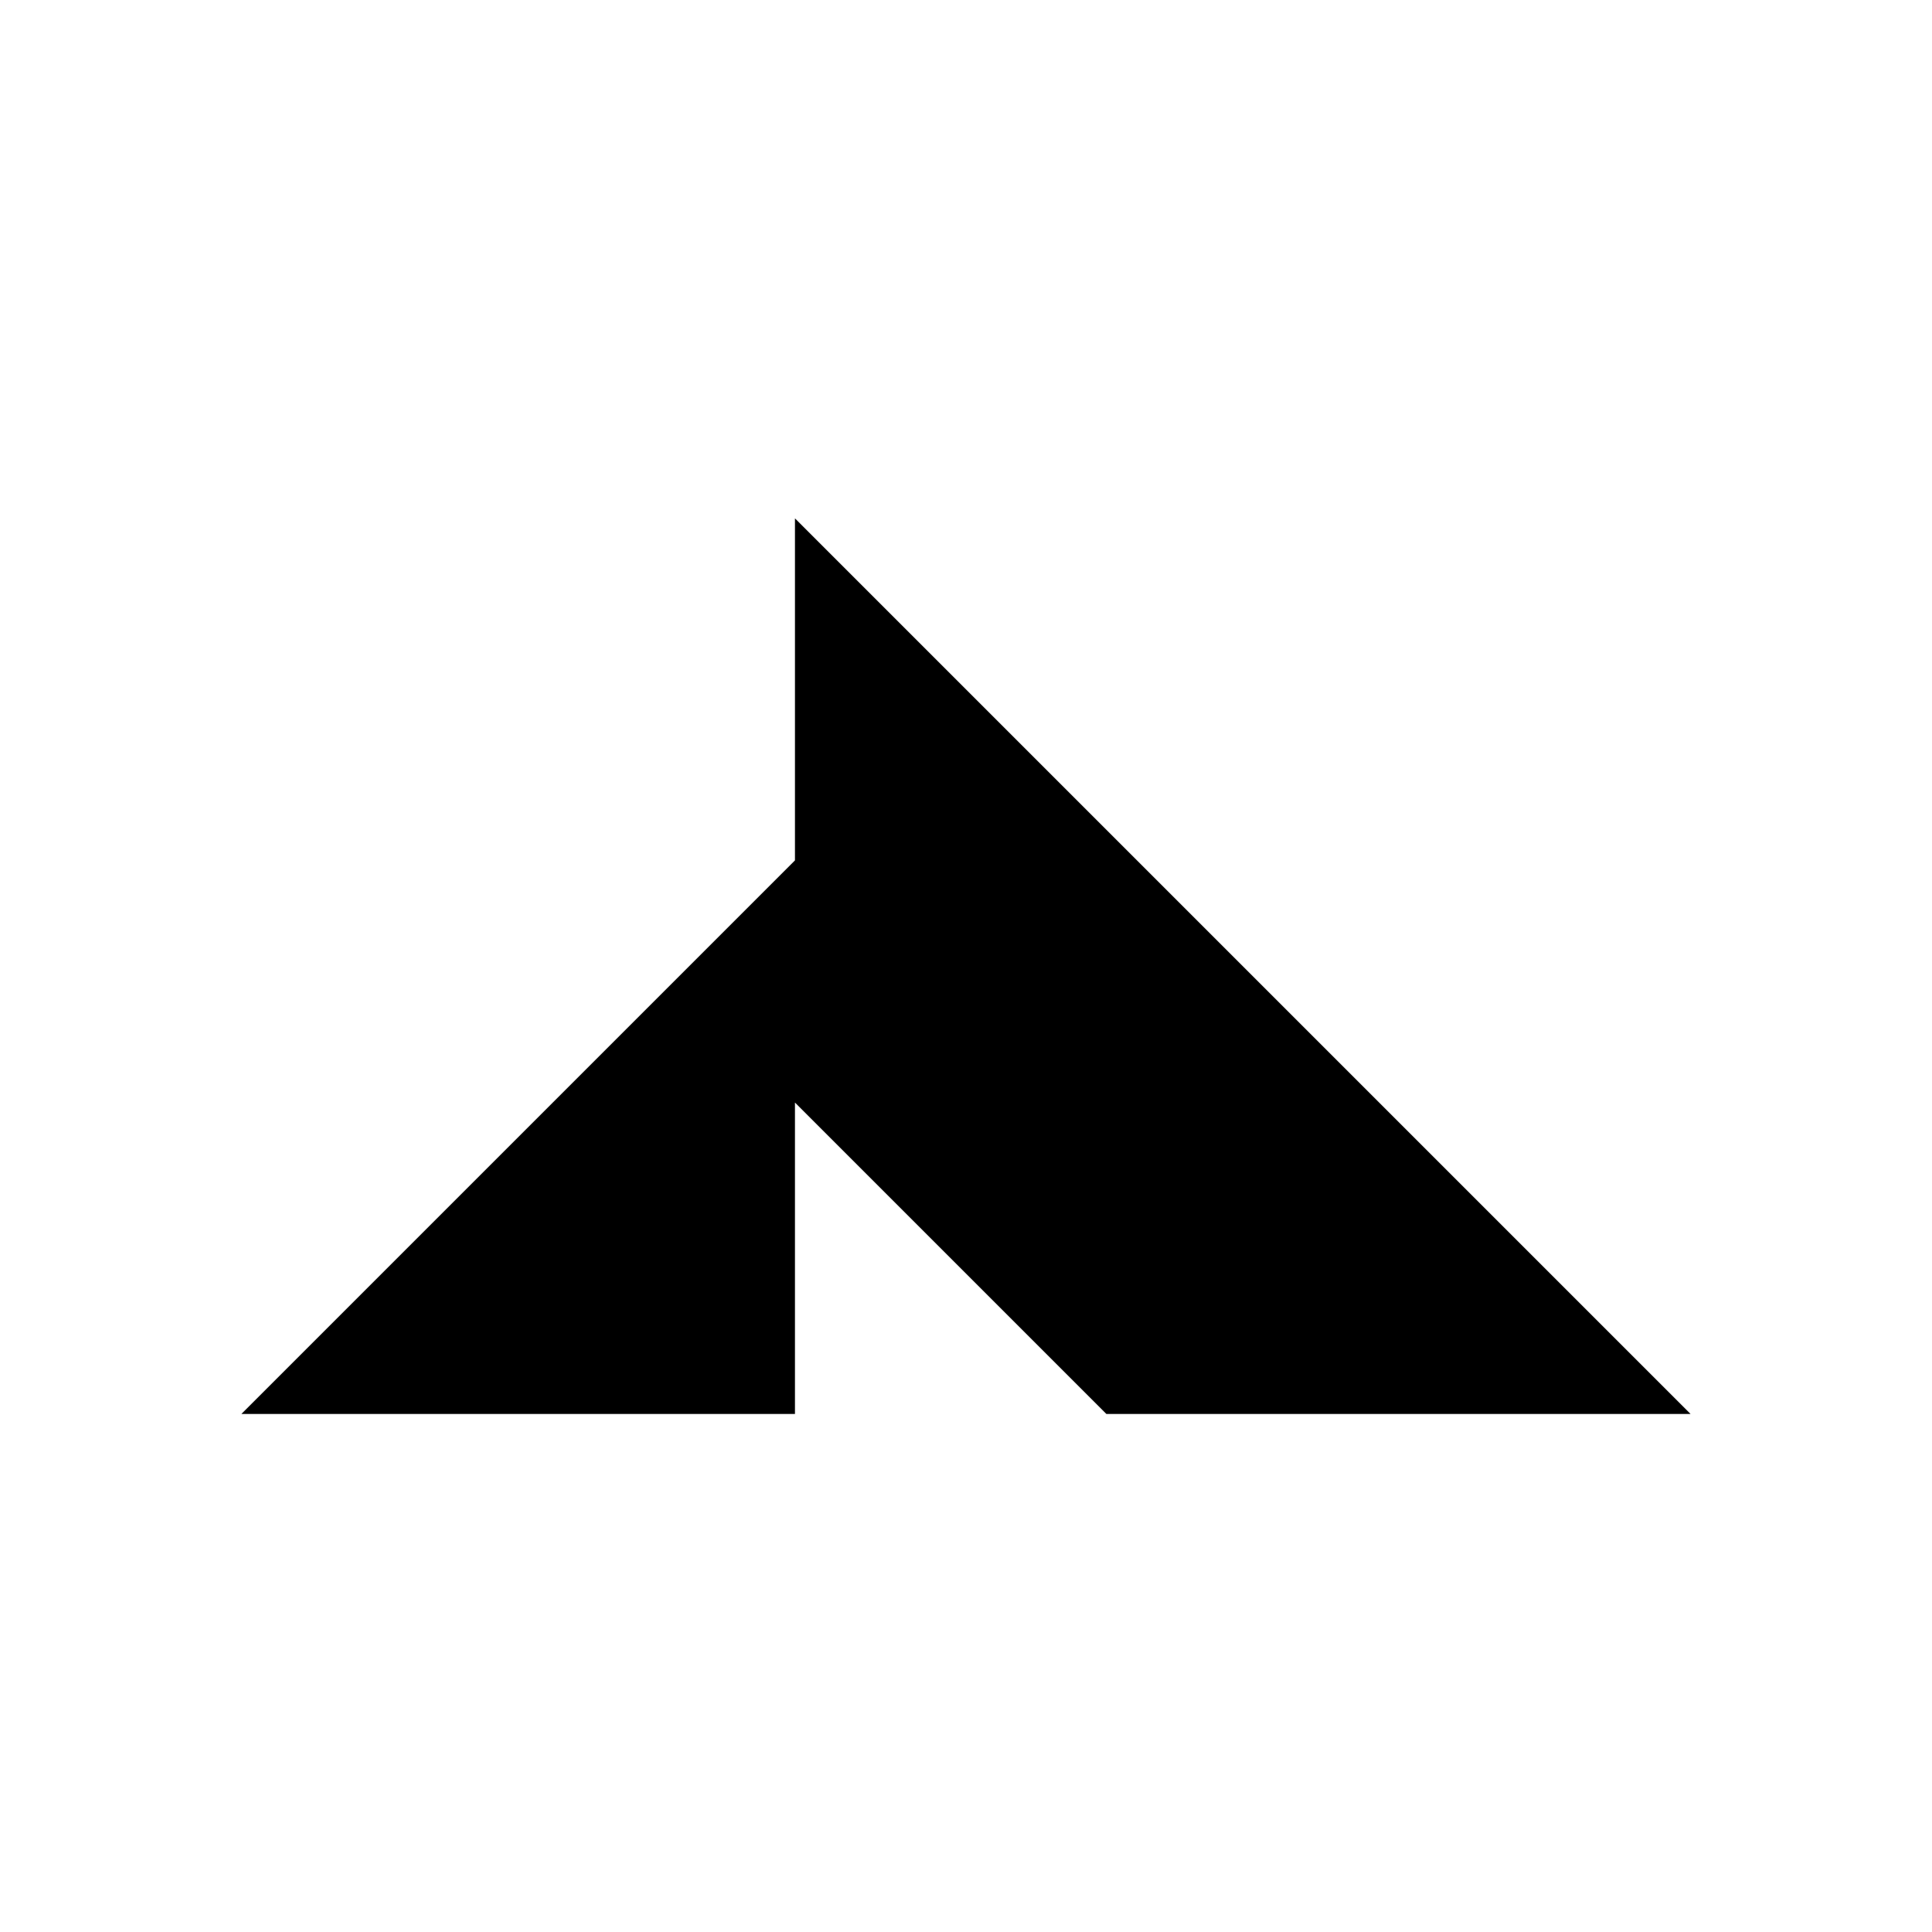
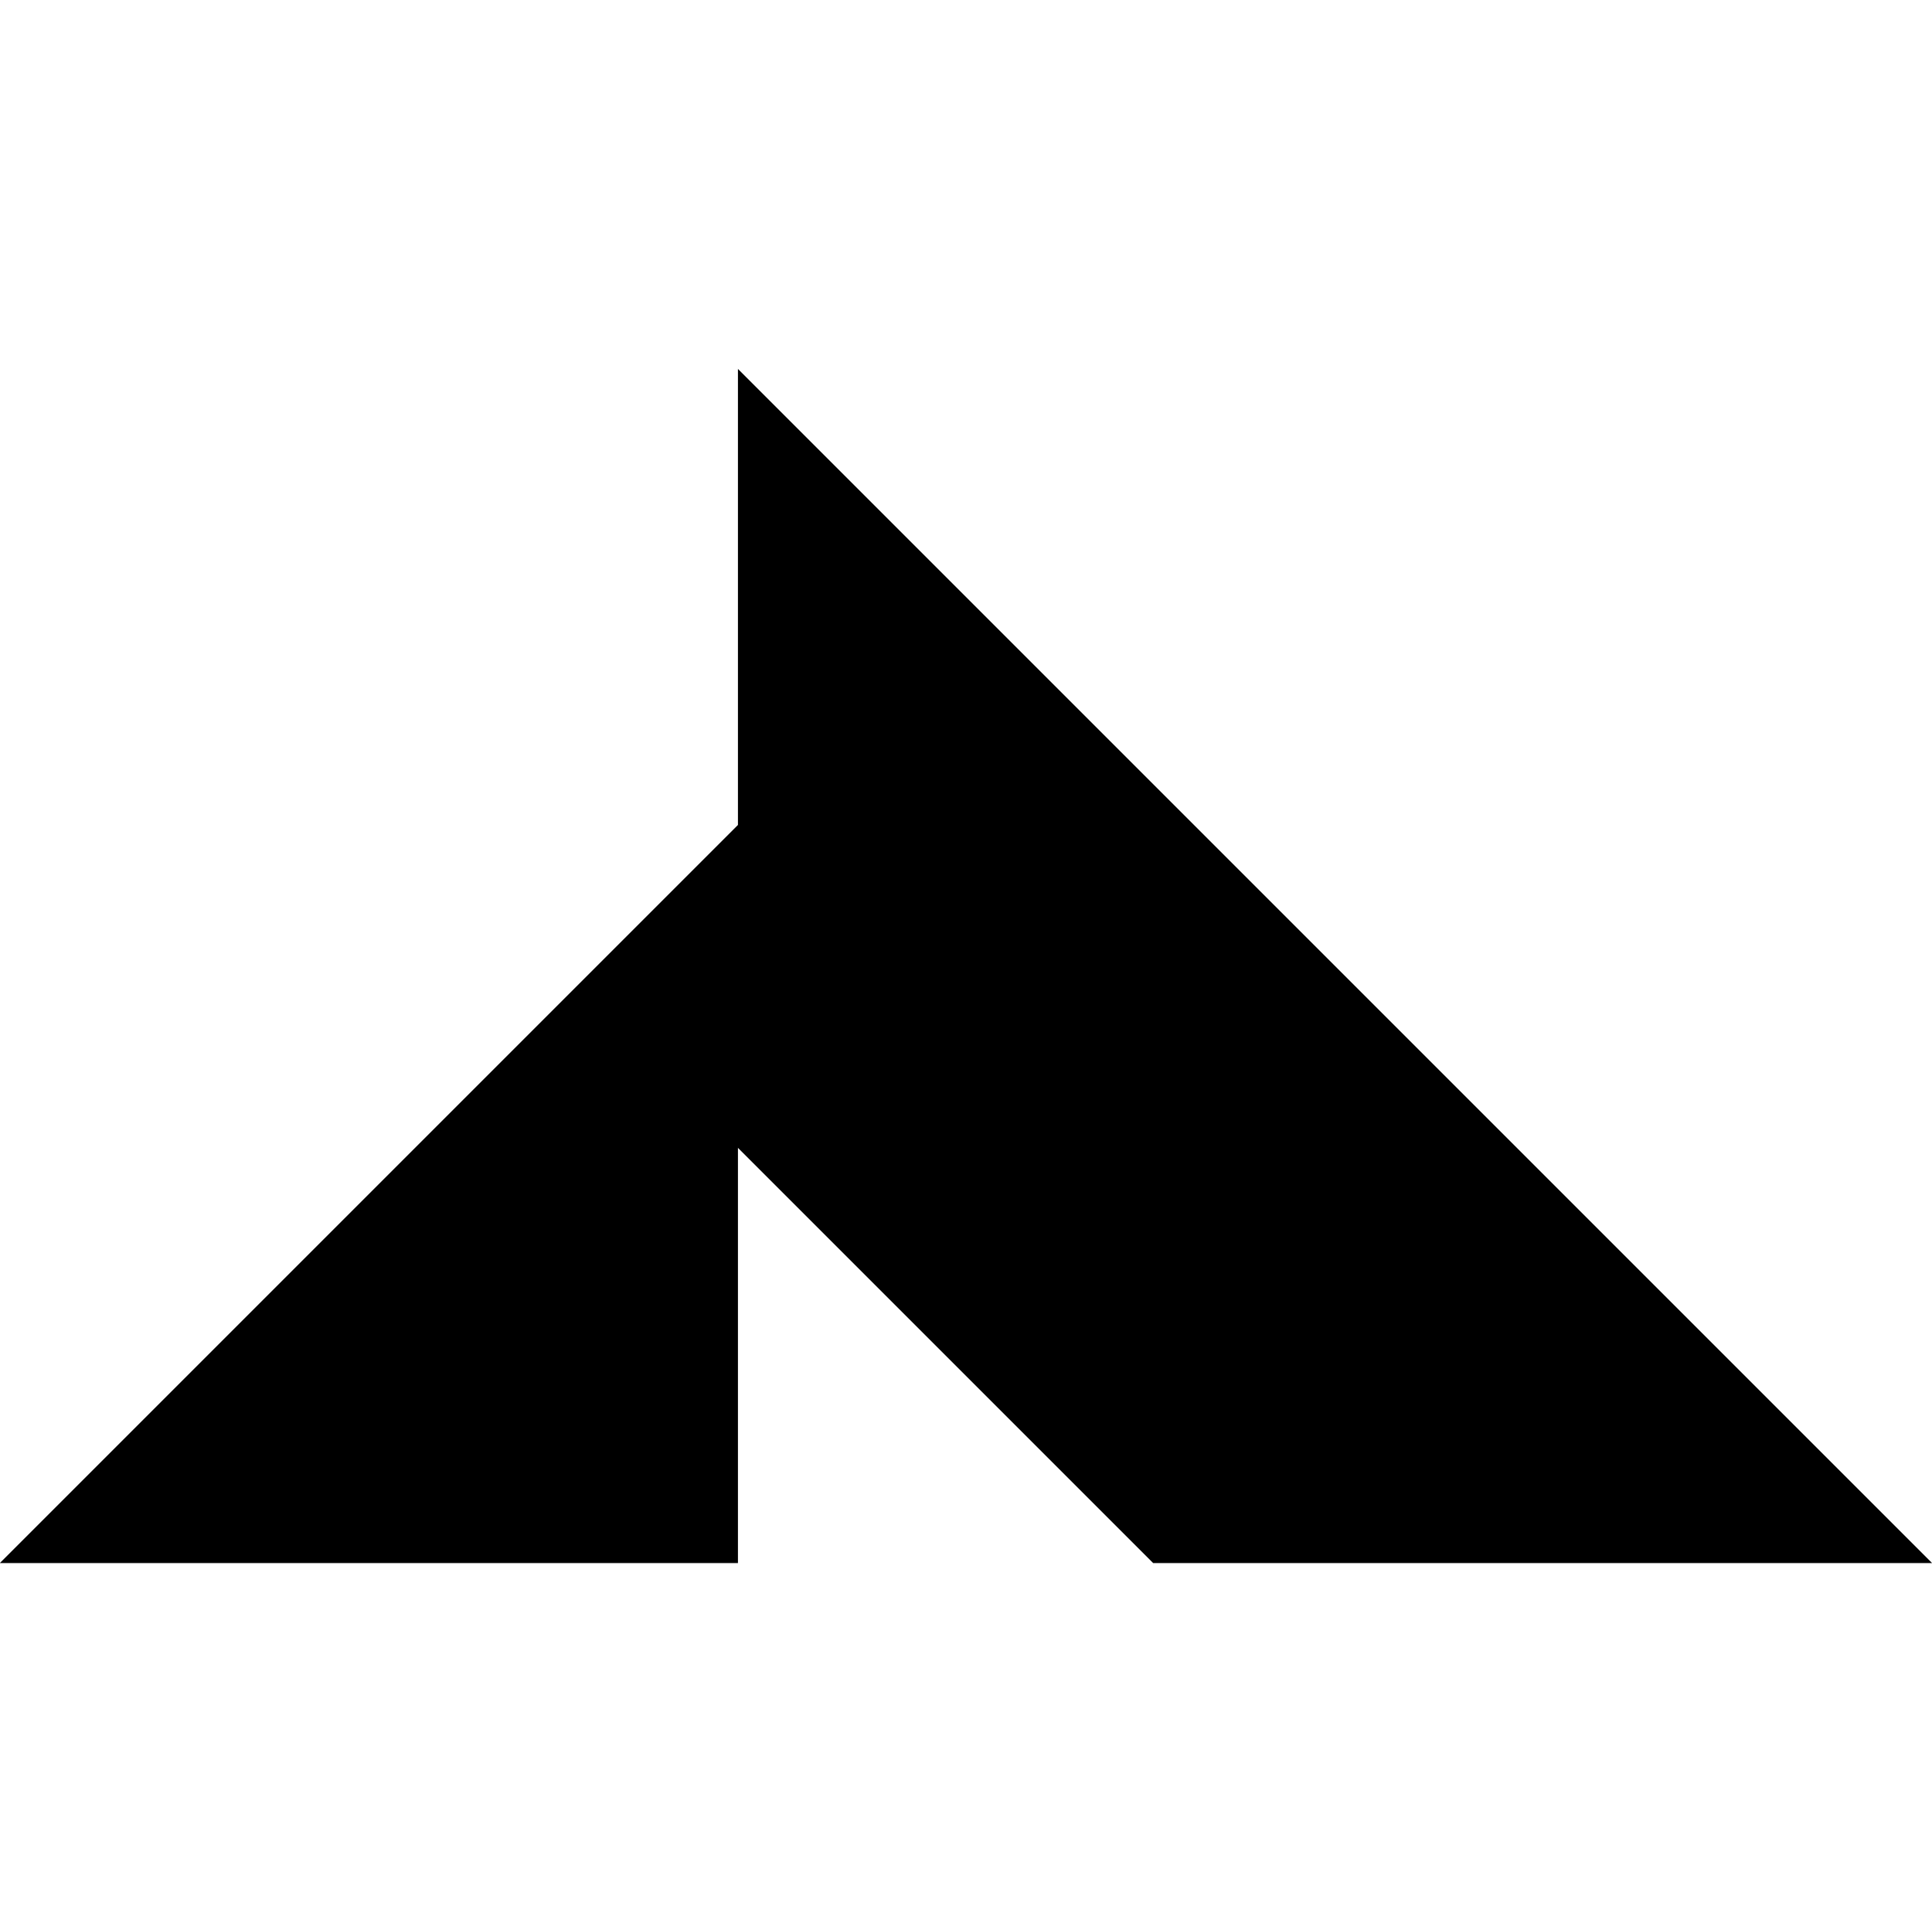
- <svg xmlns="http://www.w3.org/2000/svg" width="24" height="24" viewBox="0 0 24 24" fill="none">
-   <g transform="translate(3 6.44) scale(0.75)">
-     <path d="M24 14.832V14.833H14.325L9.167 9.675V14.833H0V14.831L9.167 5.664V0H9.168L24 14.832Z" fill="#000000" />
-   </g>
+ <svg xmlns="http://www.w3.org/2000/svg" width="24" height="24" viewBox="0 -4.584 24 24" fill="none">
+   <path d="M24 14.832V14.833H14.325L9.167 9.675V14.833H0V14.831L9.167 5.664V0H9.168L24 14.832Z" fill="#000000" />
</svg>
